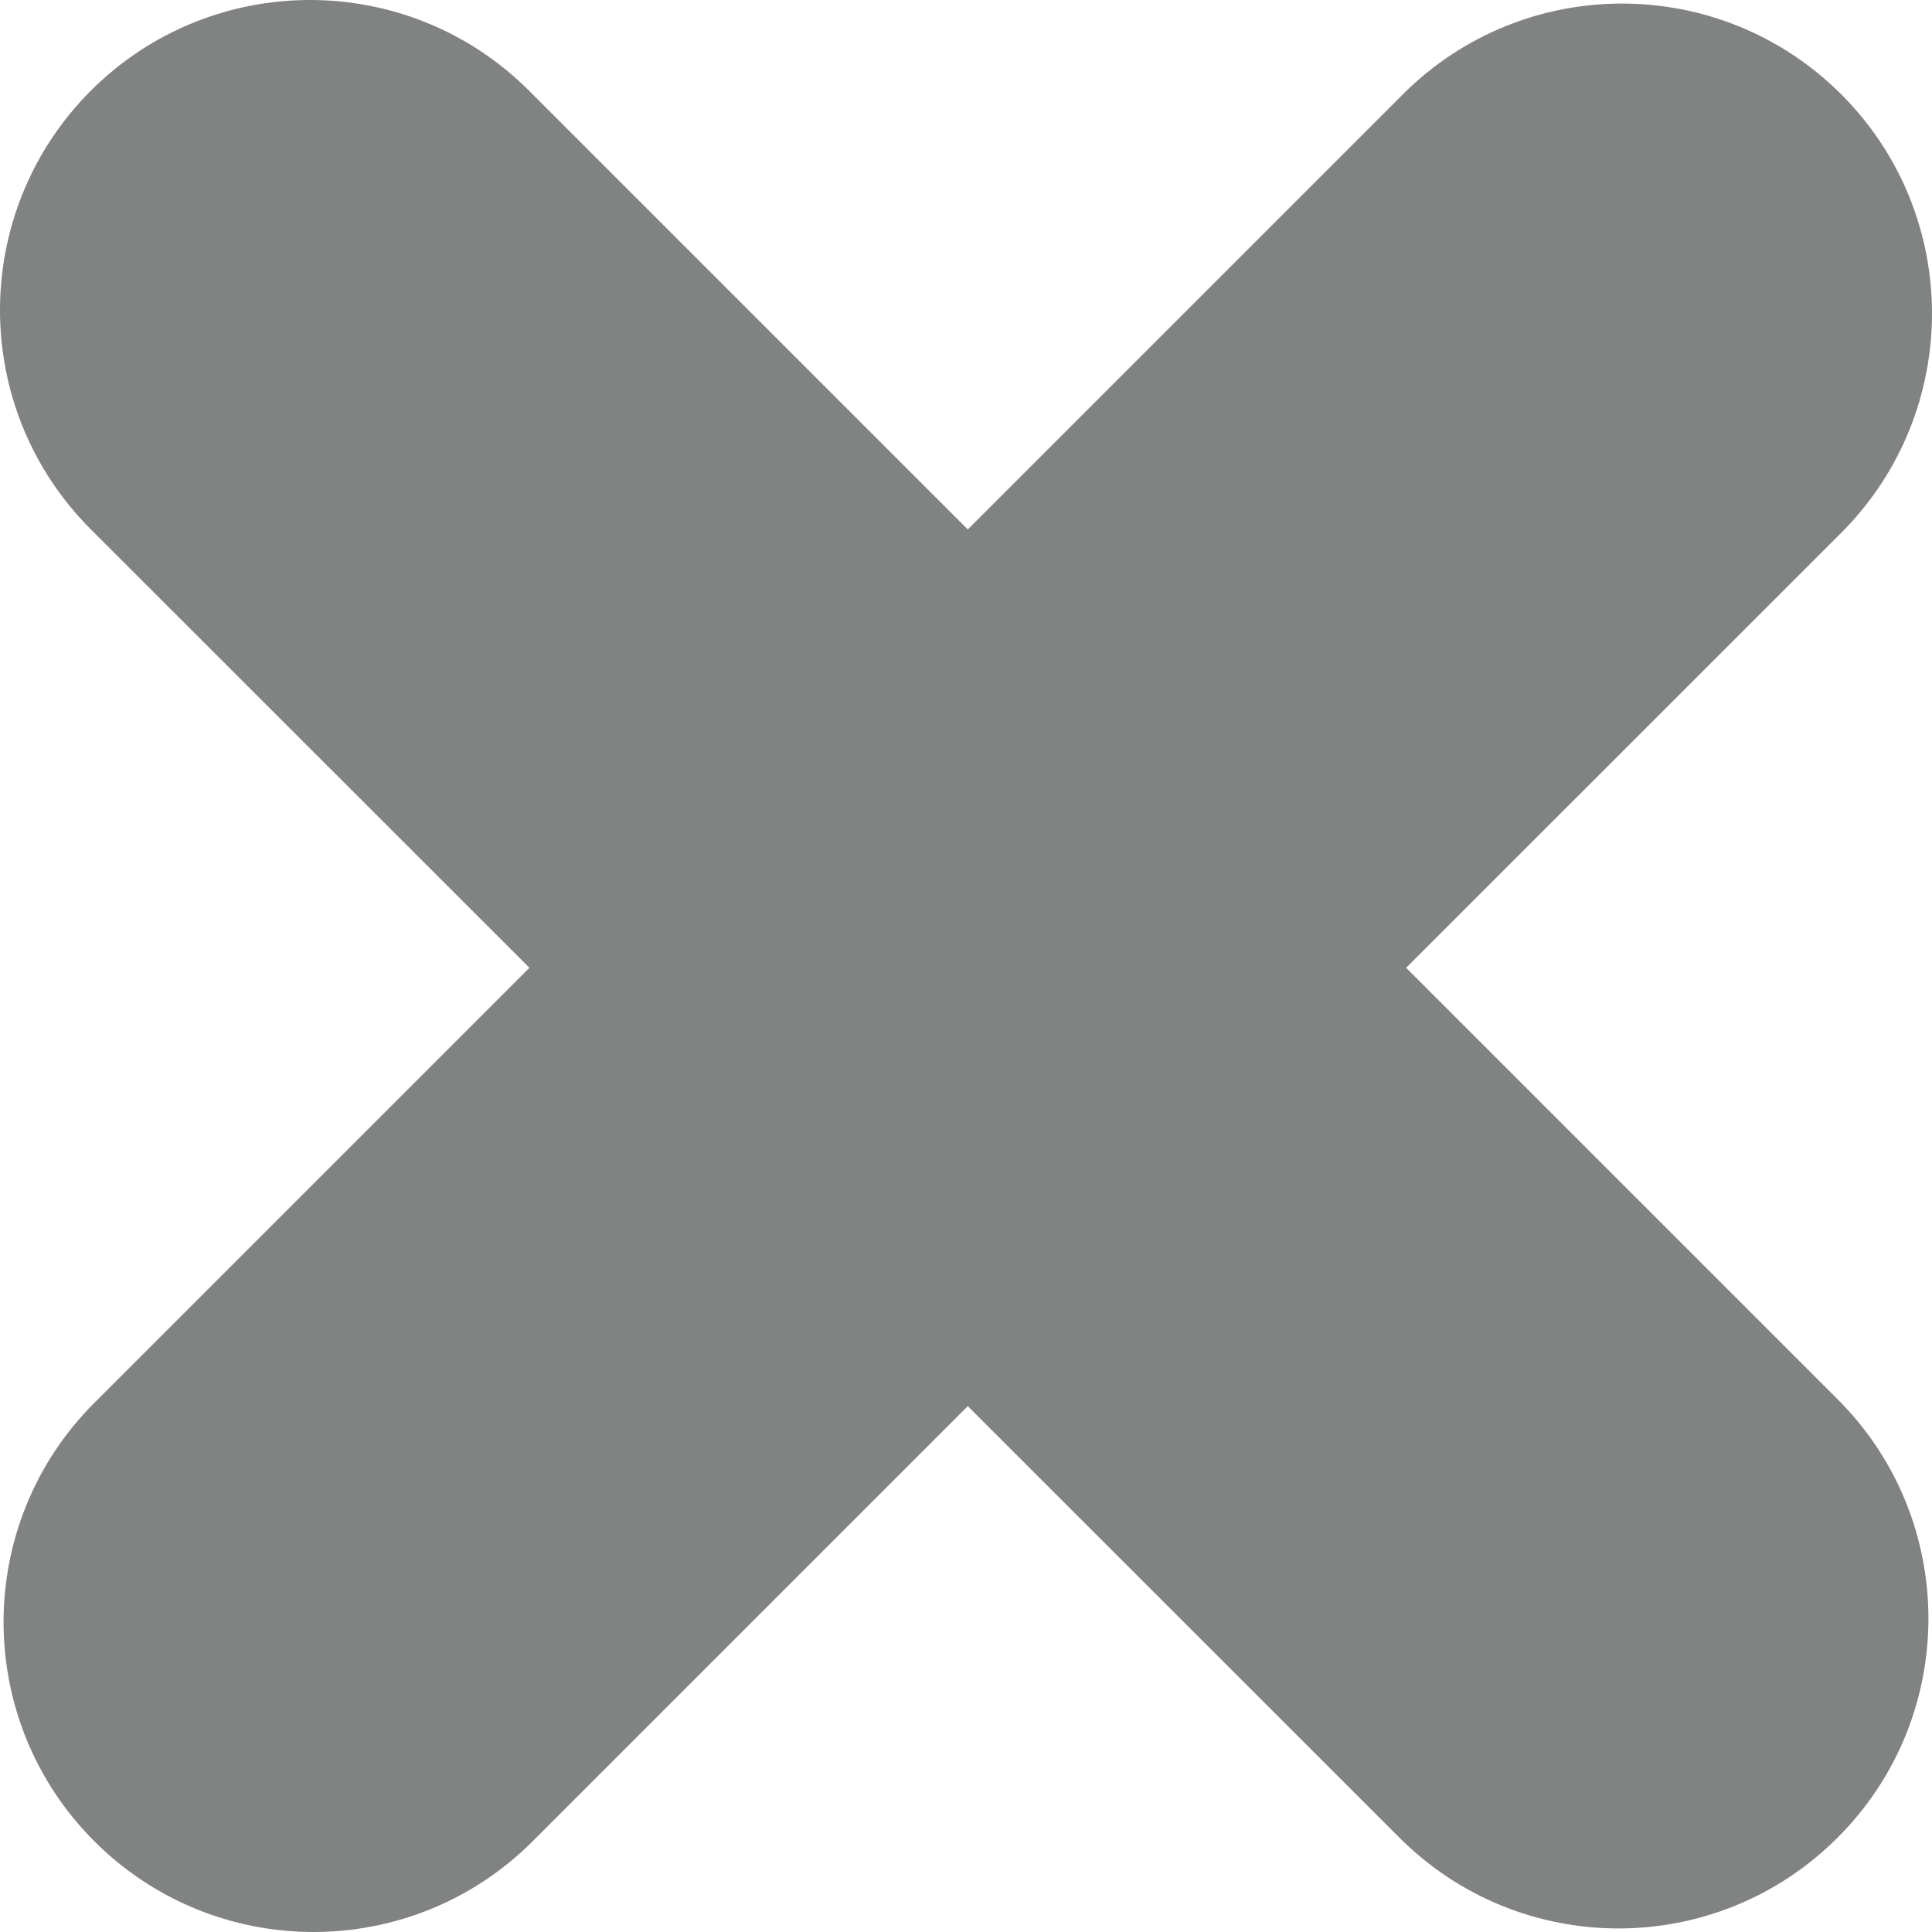
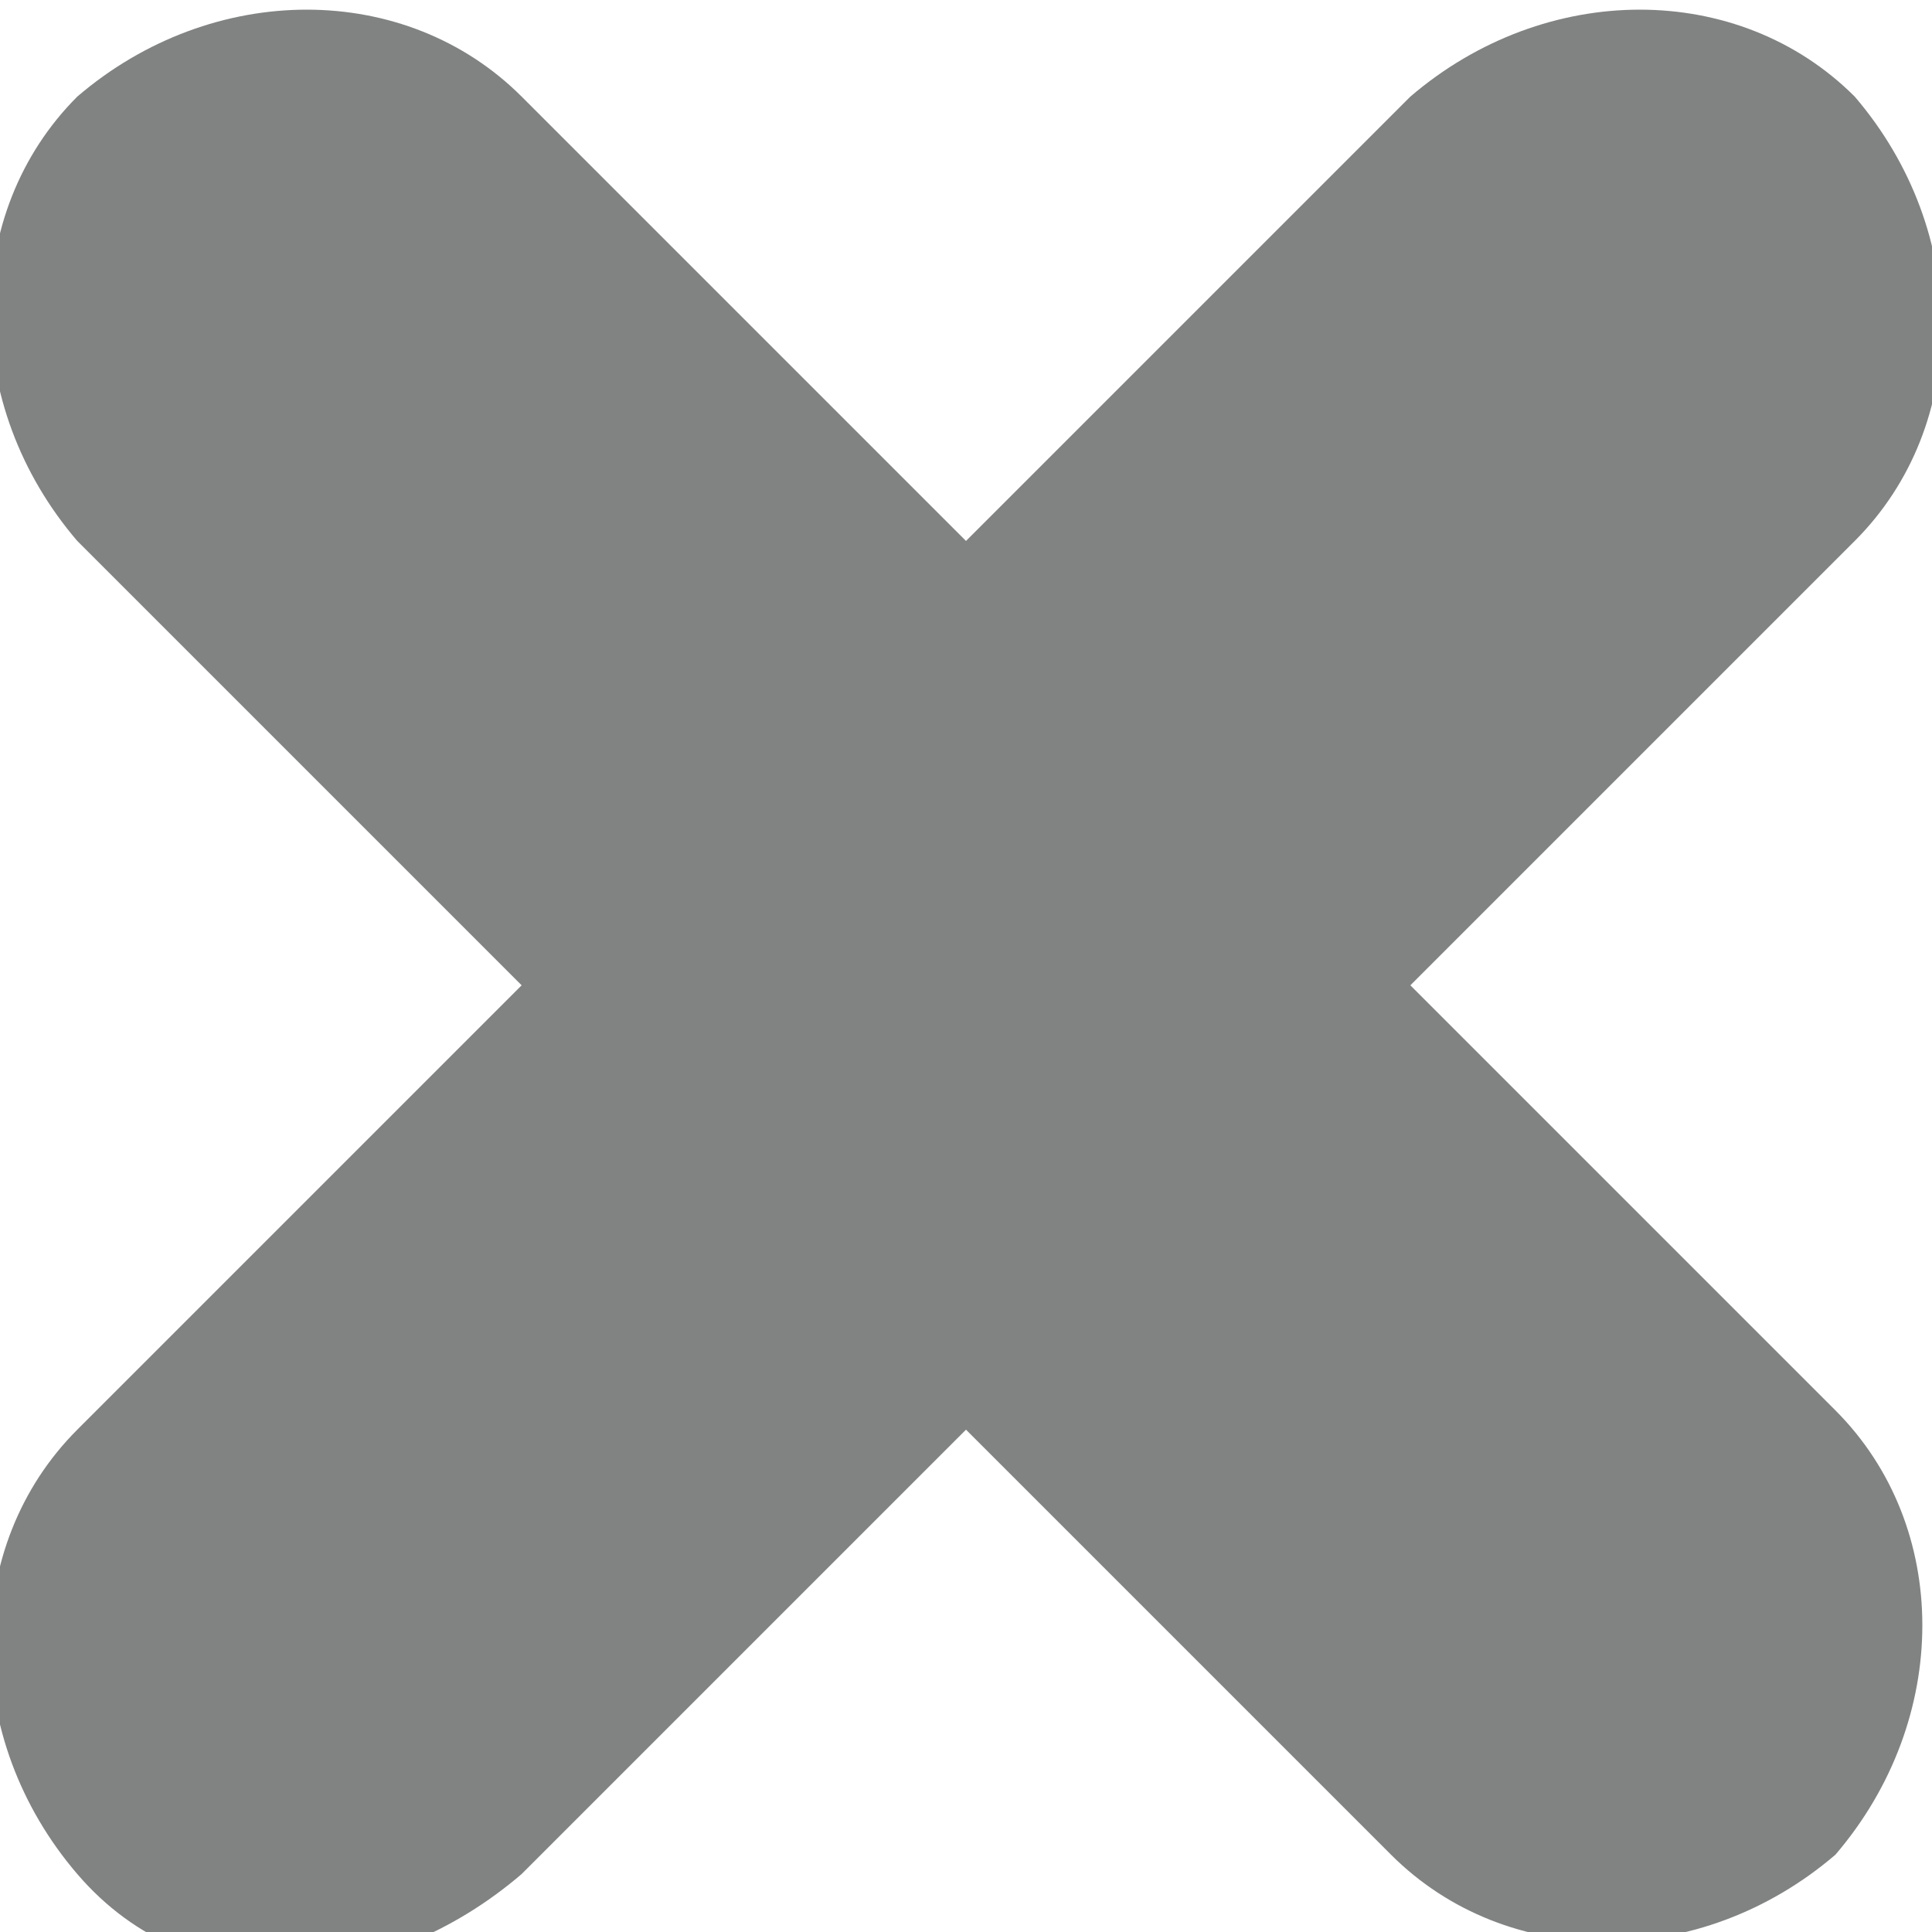
- <svg xmlns="http://www.w3.org/2000/svg" version="1.1" id="Layer_1" x="0px" y="0px" width="13.539px" height="13.539px" viewBox="0 0 13.539 13.539" enable-background="new 0 0 13.539 13.539" xml:space="preserve">
-   <path fill-rule="evenodd" clip-rule="evenodd" fill="#818282" d="M12.878,9.806L9.854,6.782l3.049-3.048  c0.848-0.85,0.848-2.225,0-3.073c-0.849-0.848-2.224-0.848-3.072,0L6.782,3.71L3.708,0.636c-0.848-0.848-2.223-0.848-3.072,0  c-0.848,0.85-0.848,2.225,0,3.073L3.71,6.782L0.661,9.831c-0.848,0.848-0.848,2.224,0,3.072c0.848,0.848,2.224,0.848,3.072,0  l3.049-3.049l3.024,3.023c0.848,0.849,2.223,0.85,3.072,0C13.726,12.03,13.726,10.654,12.878,9.806" />
+ <svg xmlns="http://www.w3.org/2000/svg" version="1.1" id="Layer_1" x="0px" y="0px" viewBox="-278.1 392.2 10 10" style="enable-background:new -278.1 392.2 10 10;" xml:space="preserve">
+   <style type="text/css">
+ 	.st0{fill:#818282;}
+ </style>
+   <path class="st0" d="M-268.6,399.5l-2.2-2.2l2.3-2.3c0.6-0.6,0.6-1.6,0-2.3c-0.6-0.6-1.6-0.6-2.3,0l-2.3,2.3l-2.3-2.3  c-0.6-0.6-1.6-0.6-2.3,0c-0.6,0.6-0.6,1.6,0,2.3l2.3,2.3l-2.3,2.3c-0.6,0.6-0.6,1.6,0,2.3s1.6,0.6,2.3,0l2.3-2.3l2.2,2.2  c0.6,0.6,1.6,0.6,2.3,0C-268,401.1-268,400.1-268.6,399.5" />
</svg>
